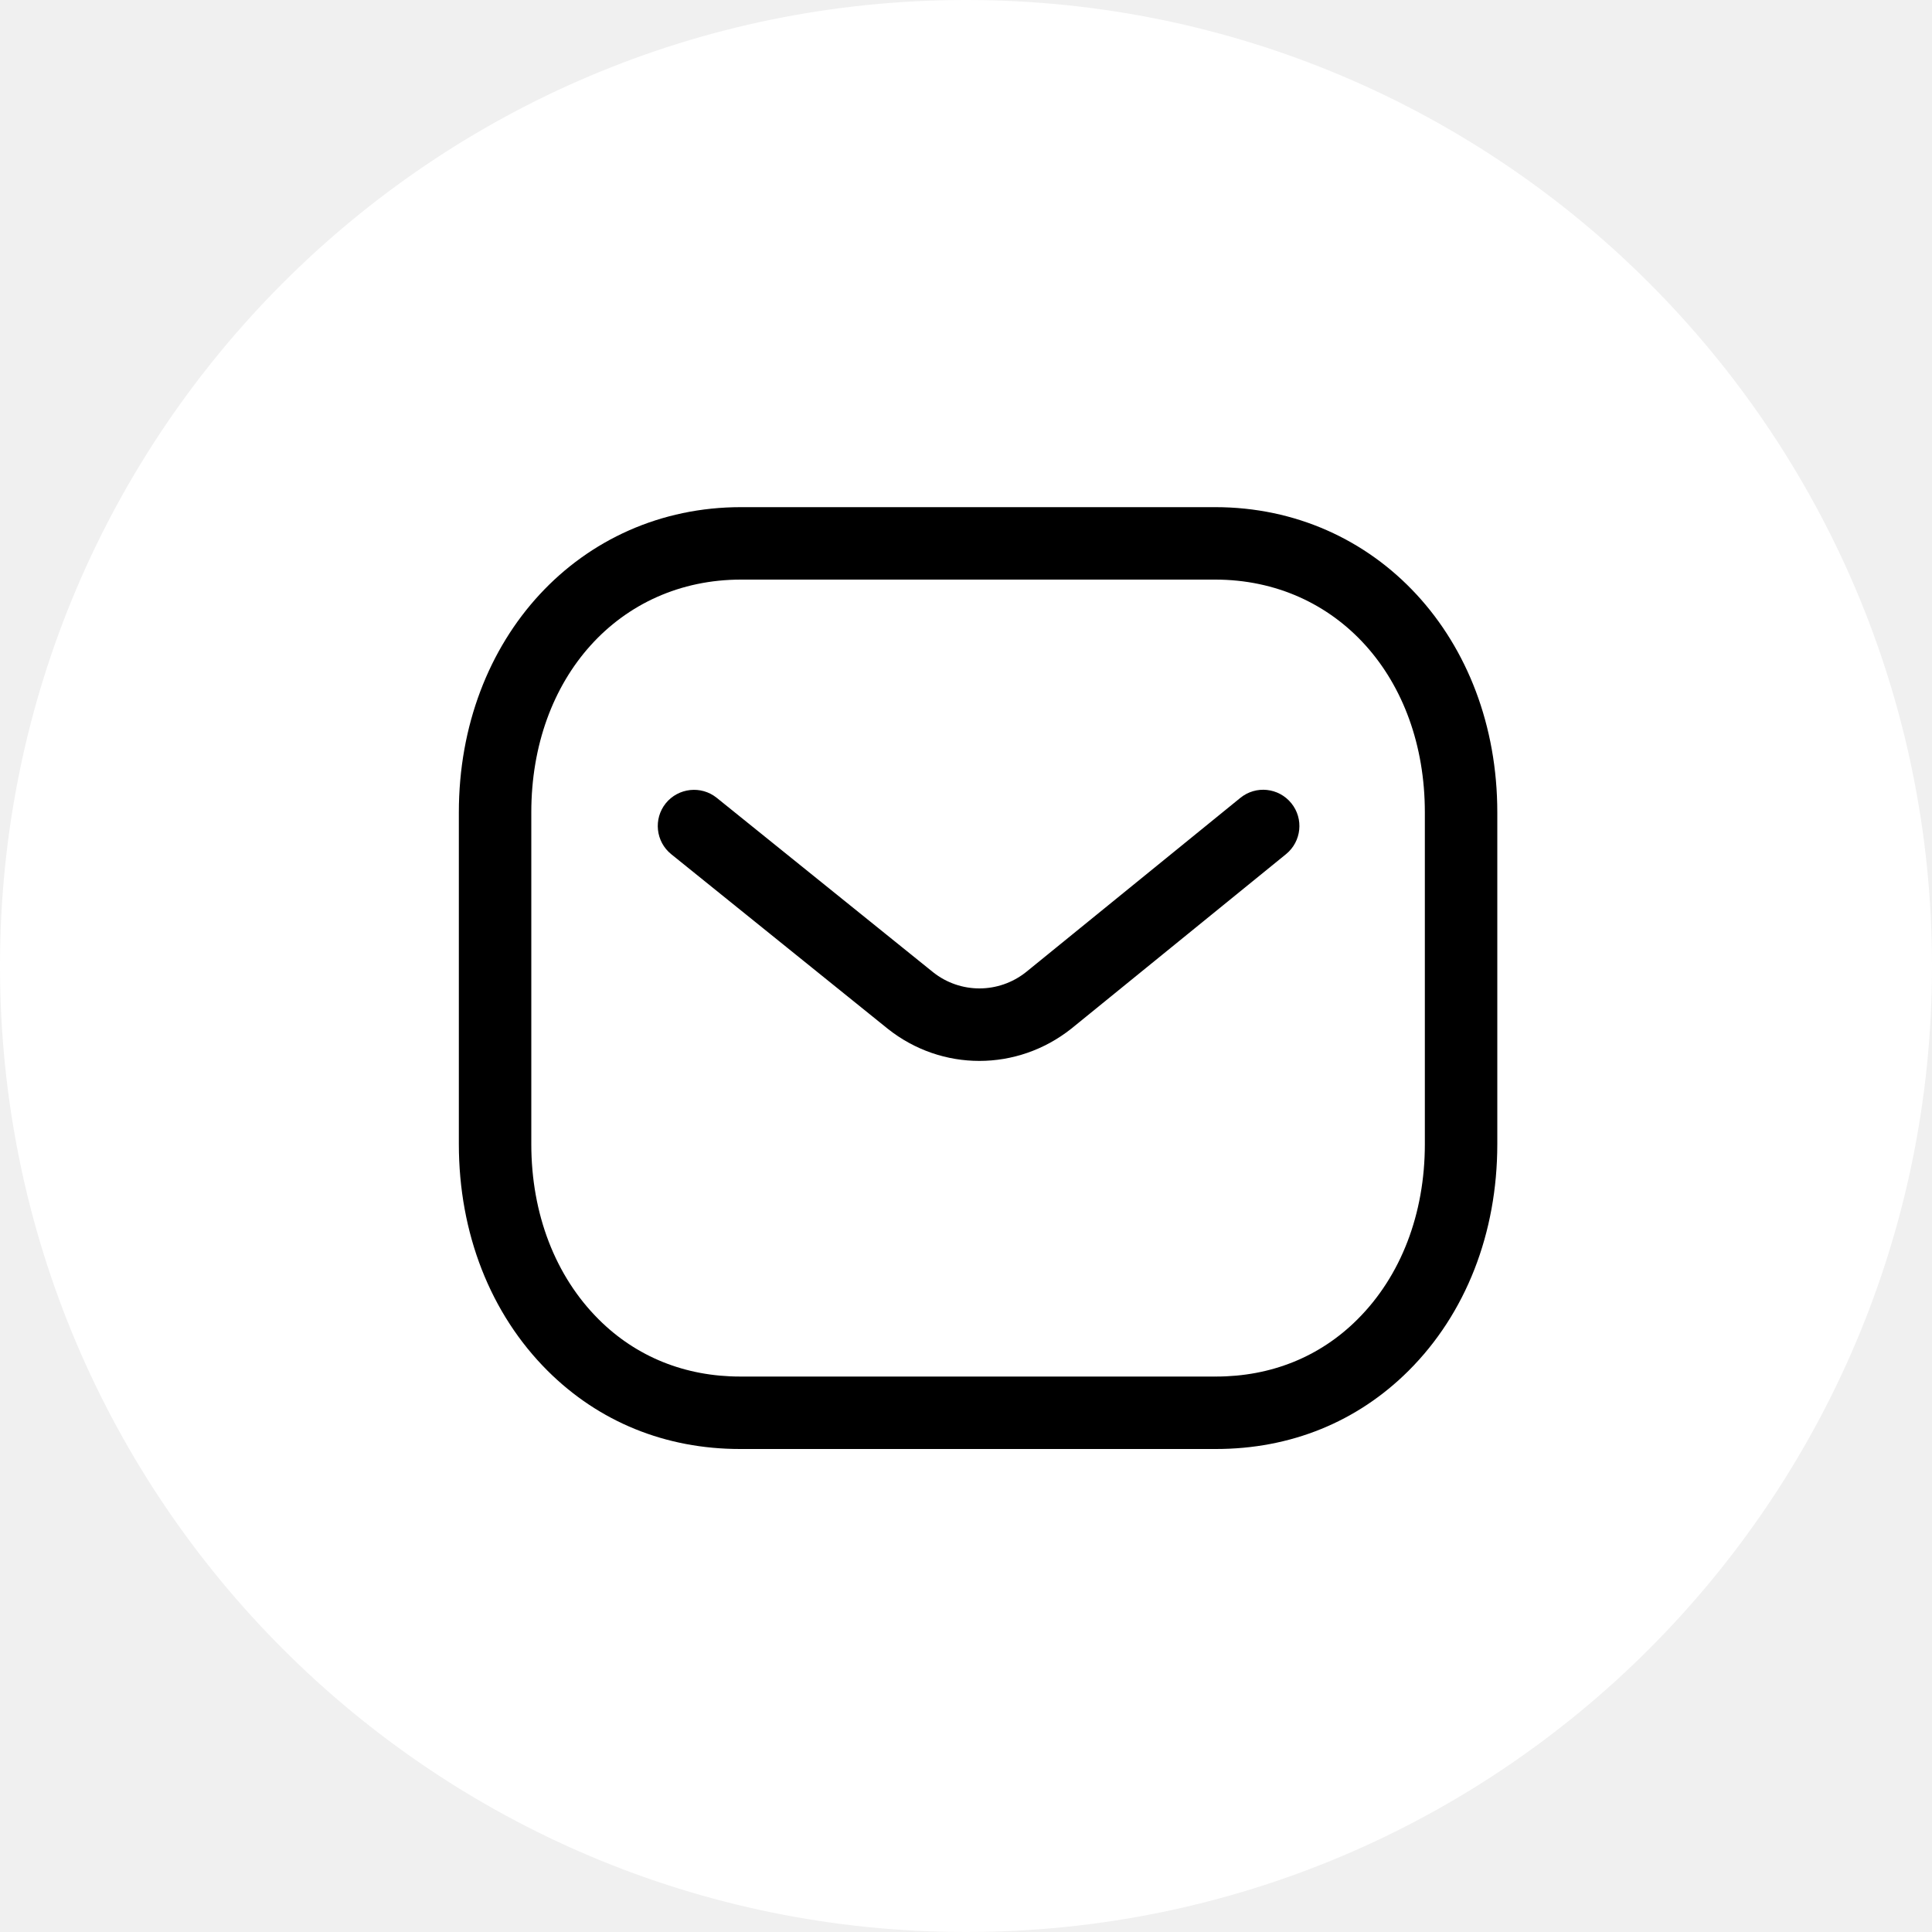
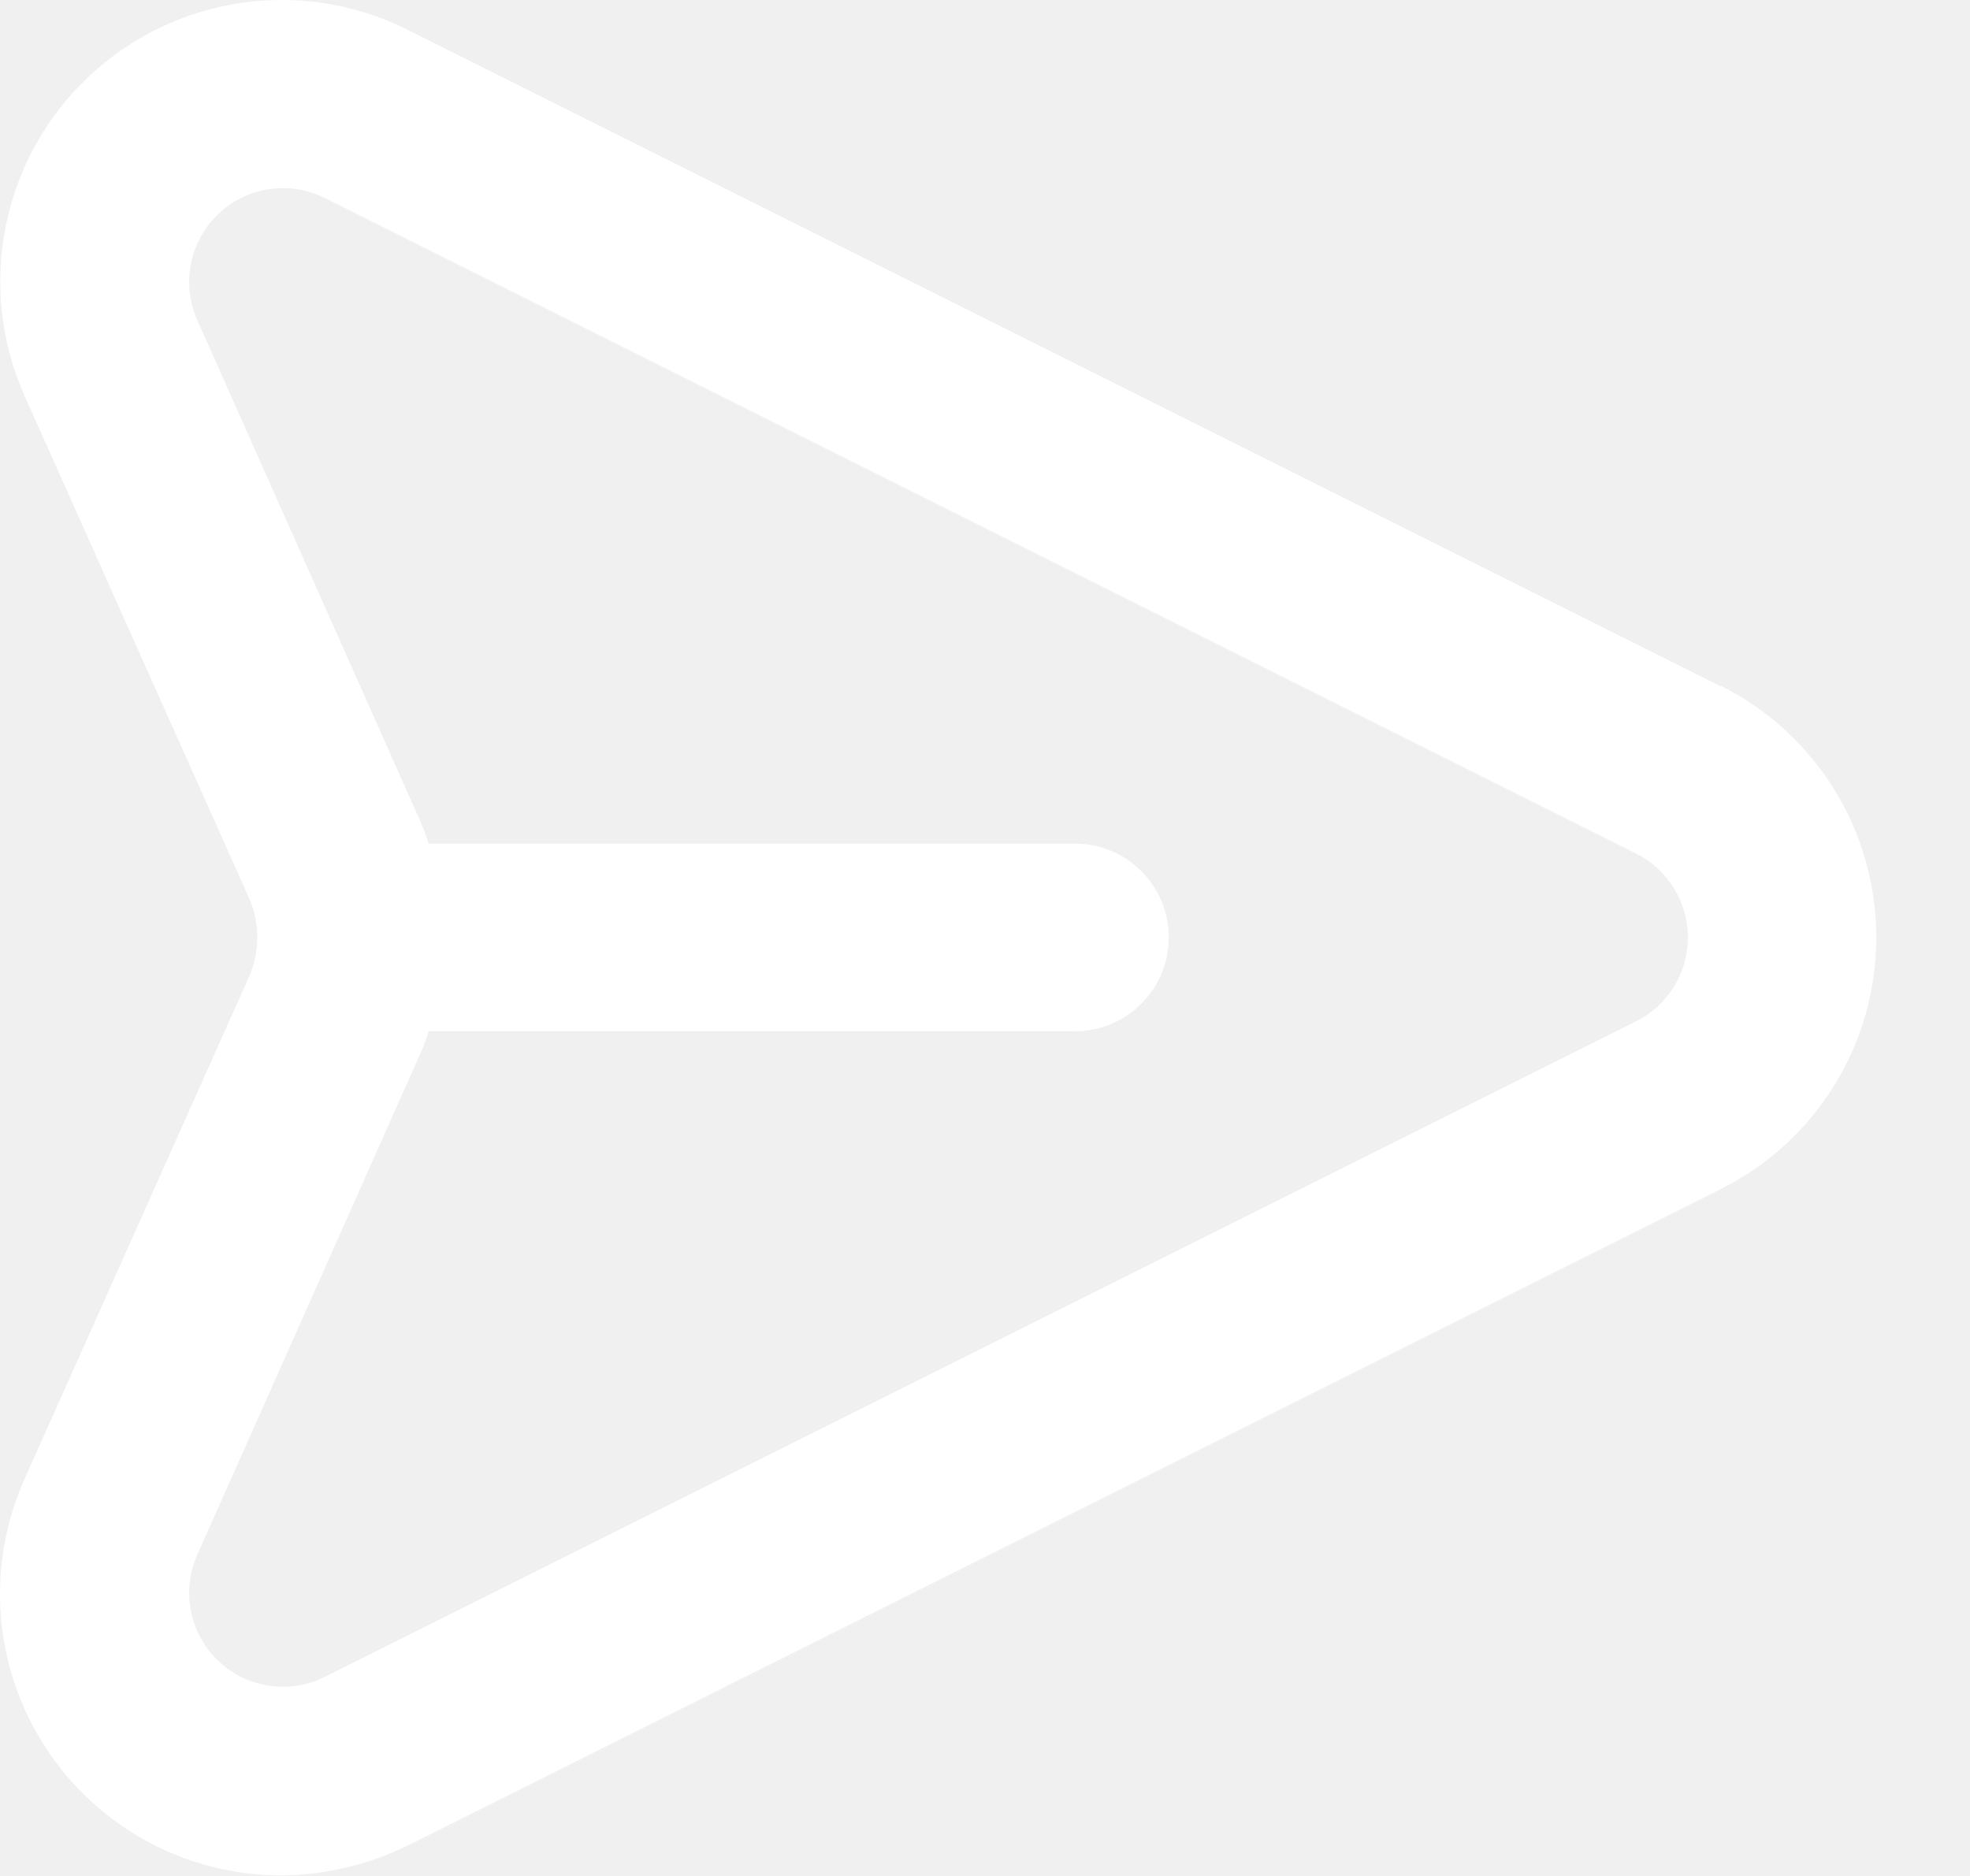
- <svg xmlns="http://www.w3.org/2000/svg" width="80" height="80" viewBox="0 0 80 80" fill="none">
-   <circle cx="40" cy="40" r="40" fill="white" />
-   <path fill-rule="evenodd" clip-rule="evenodd" d="M50.318 21C56.978 21 62 26.434 62 33.64V47.376C62 51.064 60.696 54.396 58.326 56.76C56.2 58.878 53.442 60 50.35 60H30.644C27.558 60 24.802 58.88 22.674 56.76C20.304 54.396 19 51.064 19 47.376V33.64C19 26.434 24.022 21 30.682 21H50.318ZM50.318 24H30.682C25.652 24 22 28.054 22 33.64V47.376C22 50.262 22.992 52.84 24.792 54.634C26.344 56.184 28.37 57 30.65 57H50.318C50.322 56.996 50.338 57 50.35 57C52.632 57 54.656 56.184 56.208 54.634C58.01 52.84 59 50.262 59 47.376V33.64C59 28.054 55.348 24 50.318 24ZM53.47 33.258C53.992 33.9 53.894 34.844 53.252 35.368L44.364 42.592C43.24 43.484 41.896 43.93 40.554 43.93C39.216 43.93 37.882 43.488 36.766 42.604L27.796 35.372C27.15 34.852 27.05 33.906 27.568 33.262C28.09 32.62 29.034 32.518 29.678 33.036L38.64 40.26C39.766 41.152 41.352 41.152 42.486 40.252L51.358 33.04C52.002 32.514 52.946 32.614 53.47 33.258Z" fill="black" />
+ <svg xmlns="http://www.w3.org/2000/svg" width="21" height="20" viewBox="0 0 21 20" fill="none">
+   <path d="M18.339 7.314L4.339 0.314C3.787 0.039 3.163 -0.059 2.553 0.034C1.943 0.126 1.376 0.405 0.93 0.831C0.483 1.258 0.18 1.811 0.06 2.417C-0.06 3.022 0.009 3.65 0.259 4.214L2.659 9.584C2.714 9.714 2.742 9.853 2.742 9.994C2.742 10.135 2.714 10.274 2.659 10.404L0.259 15.774C0.056 16.231 -0.03 16.731 0.009 17.23C0.048 17.728 0.212 18.209 0.484 18.628C0.756 19.047 1.129 19.392 1.568 19.631C2.007 19.869 2.499 19.994 2.999 19.994C3.467 19.99 3.929 19.88 4.349 19.674L18.349 12.674C18.846 12.425 19.263 12.042 19.555 11.568C19.847 11.095 20.001 10.55 20.001 9.994C20.001 9.438 19.847 8.893 19.555 8.42C19.263 7.947 18.846 7.564 18.349 7.314H18.339ZM17.449 10.884L3.449 17.884C3.265 17.973 3.059 18.003 2.858 17.97C2.656 17.938 2.47 17.845 2.323 17.703C2.176 17.562 2.076 17.379 2.036 17.179C1.996 16.979 2.018 16.771 2.099 16.584L4.489 11.214C4.52 11.143 4.547 11.069 4.569 10.994H11.459C11.725 10.994 11.979 10.889 12.166 10.701C12.354 10.514 12.459 10.259 12.459 9.994C12.459 9.729 12.354 9.475 12.166 9.287C11.979 9.1 11.725 8.994 11.459 8.994H4.569C4.547 8.919 4.52 8.846 4.489 8.774L2.099 3.404C2.018 3.217 1.996 3.01 2.036 2.81C2.076 2.61 2.176 2.427 2.323 2.285C2.47 2.144 2.656 2.051 2.858 2.018C3.059 1.986 3.265 2.016 3.449 2.104L17.449 9.104C17.613 9.188 17.75 9.316 17.846 9.473C17.942 9.63 17.993 9.81 17.993 9.994C17.993 10.178 17.942 10.359 17.846 10.516C17.75 10.673 17.613 10.8 17.449 10.884Z" fill="white" />
</svg>
